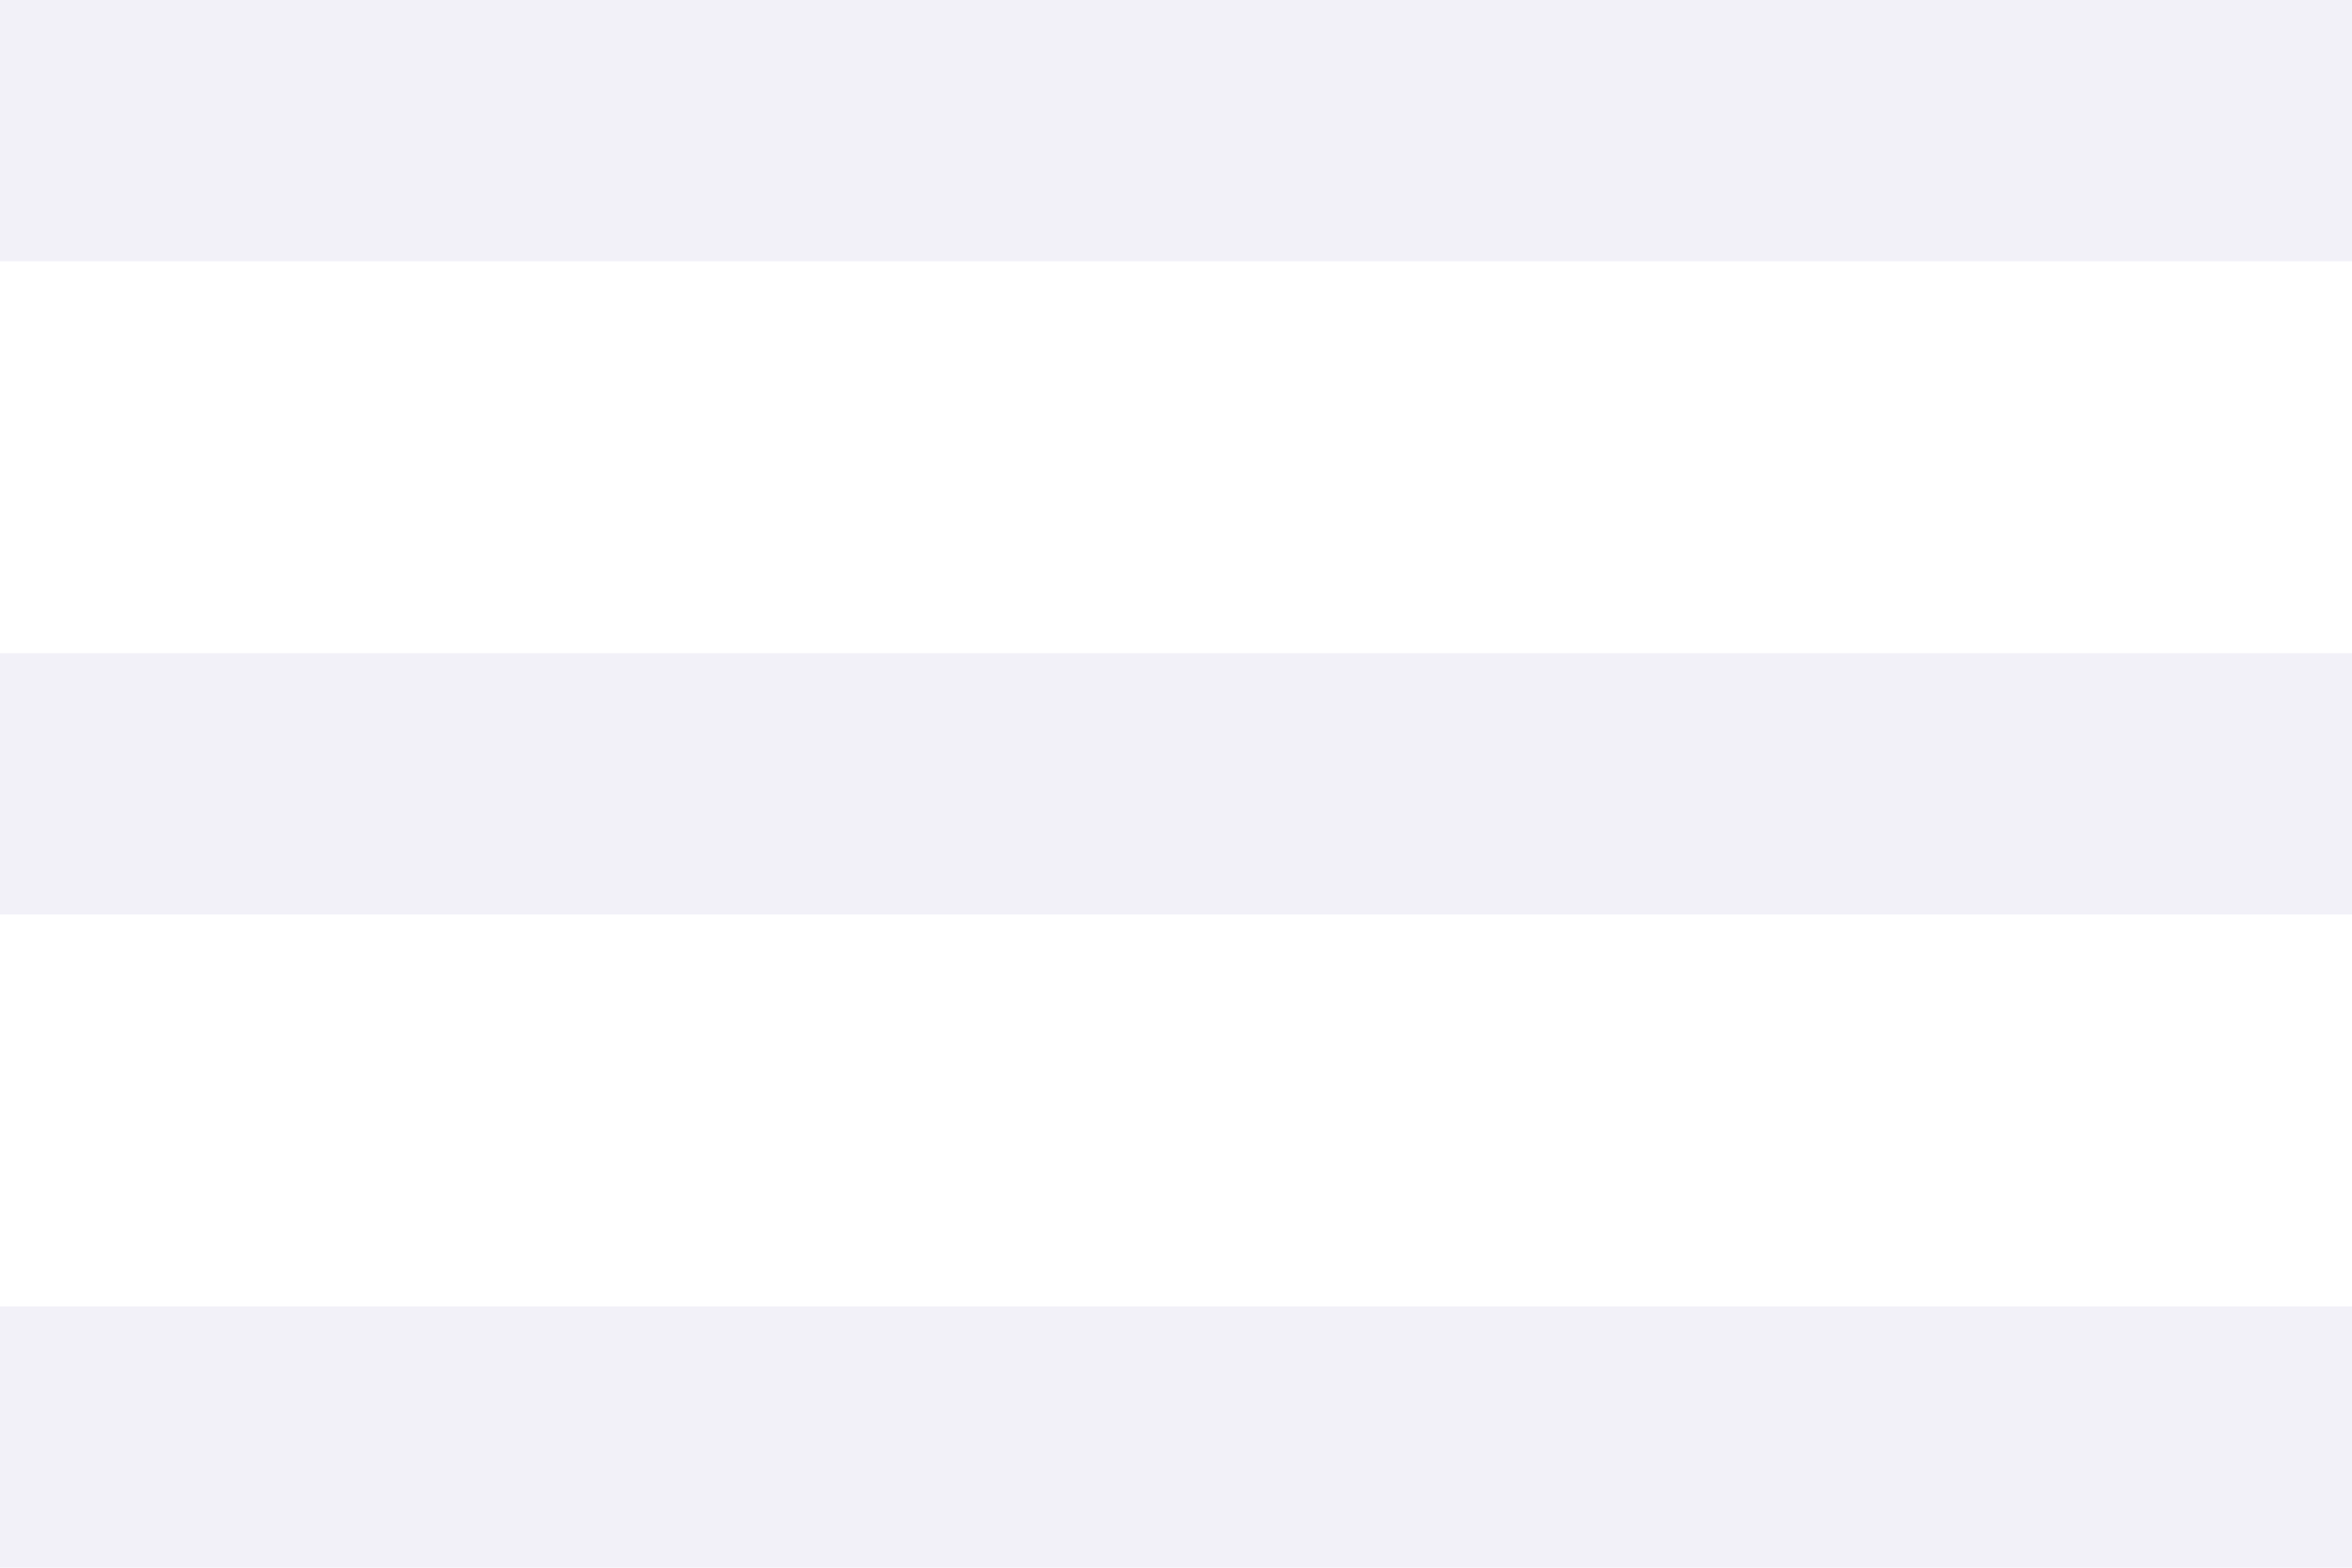
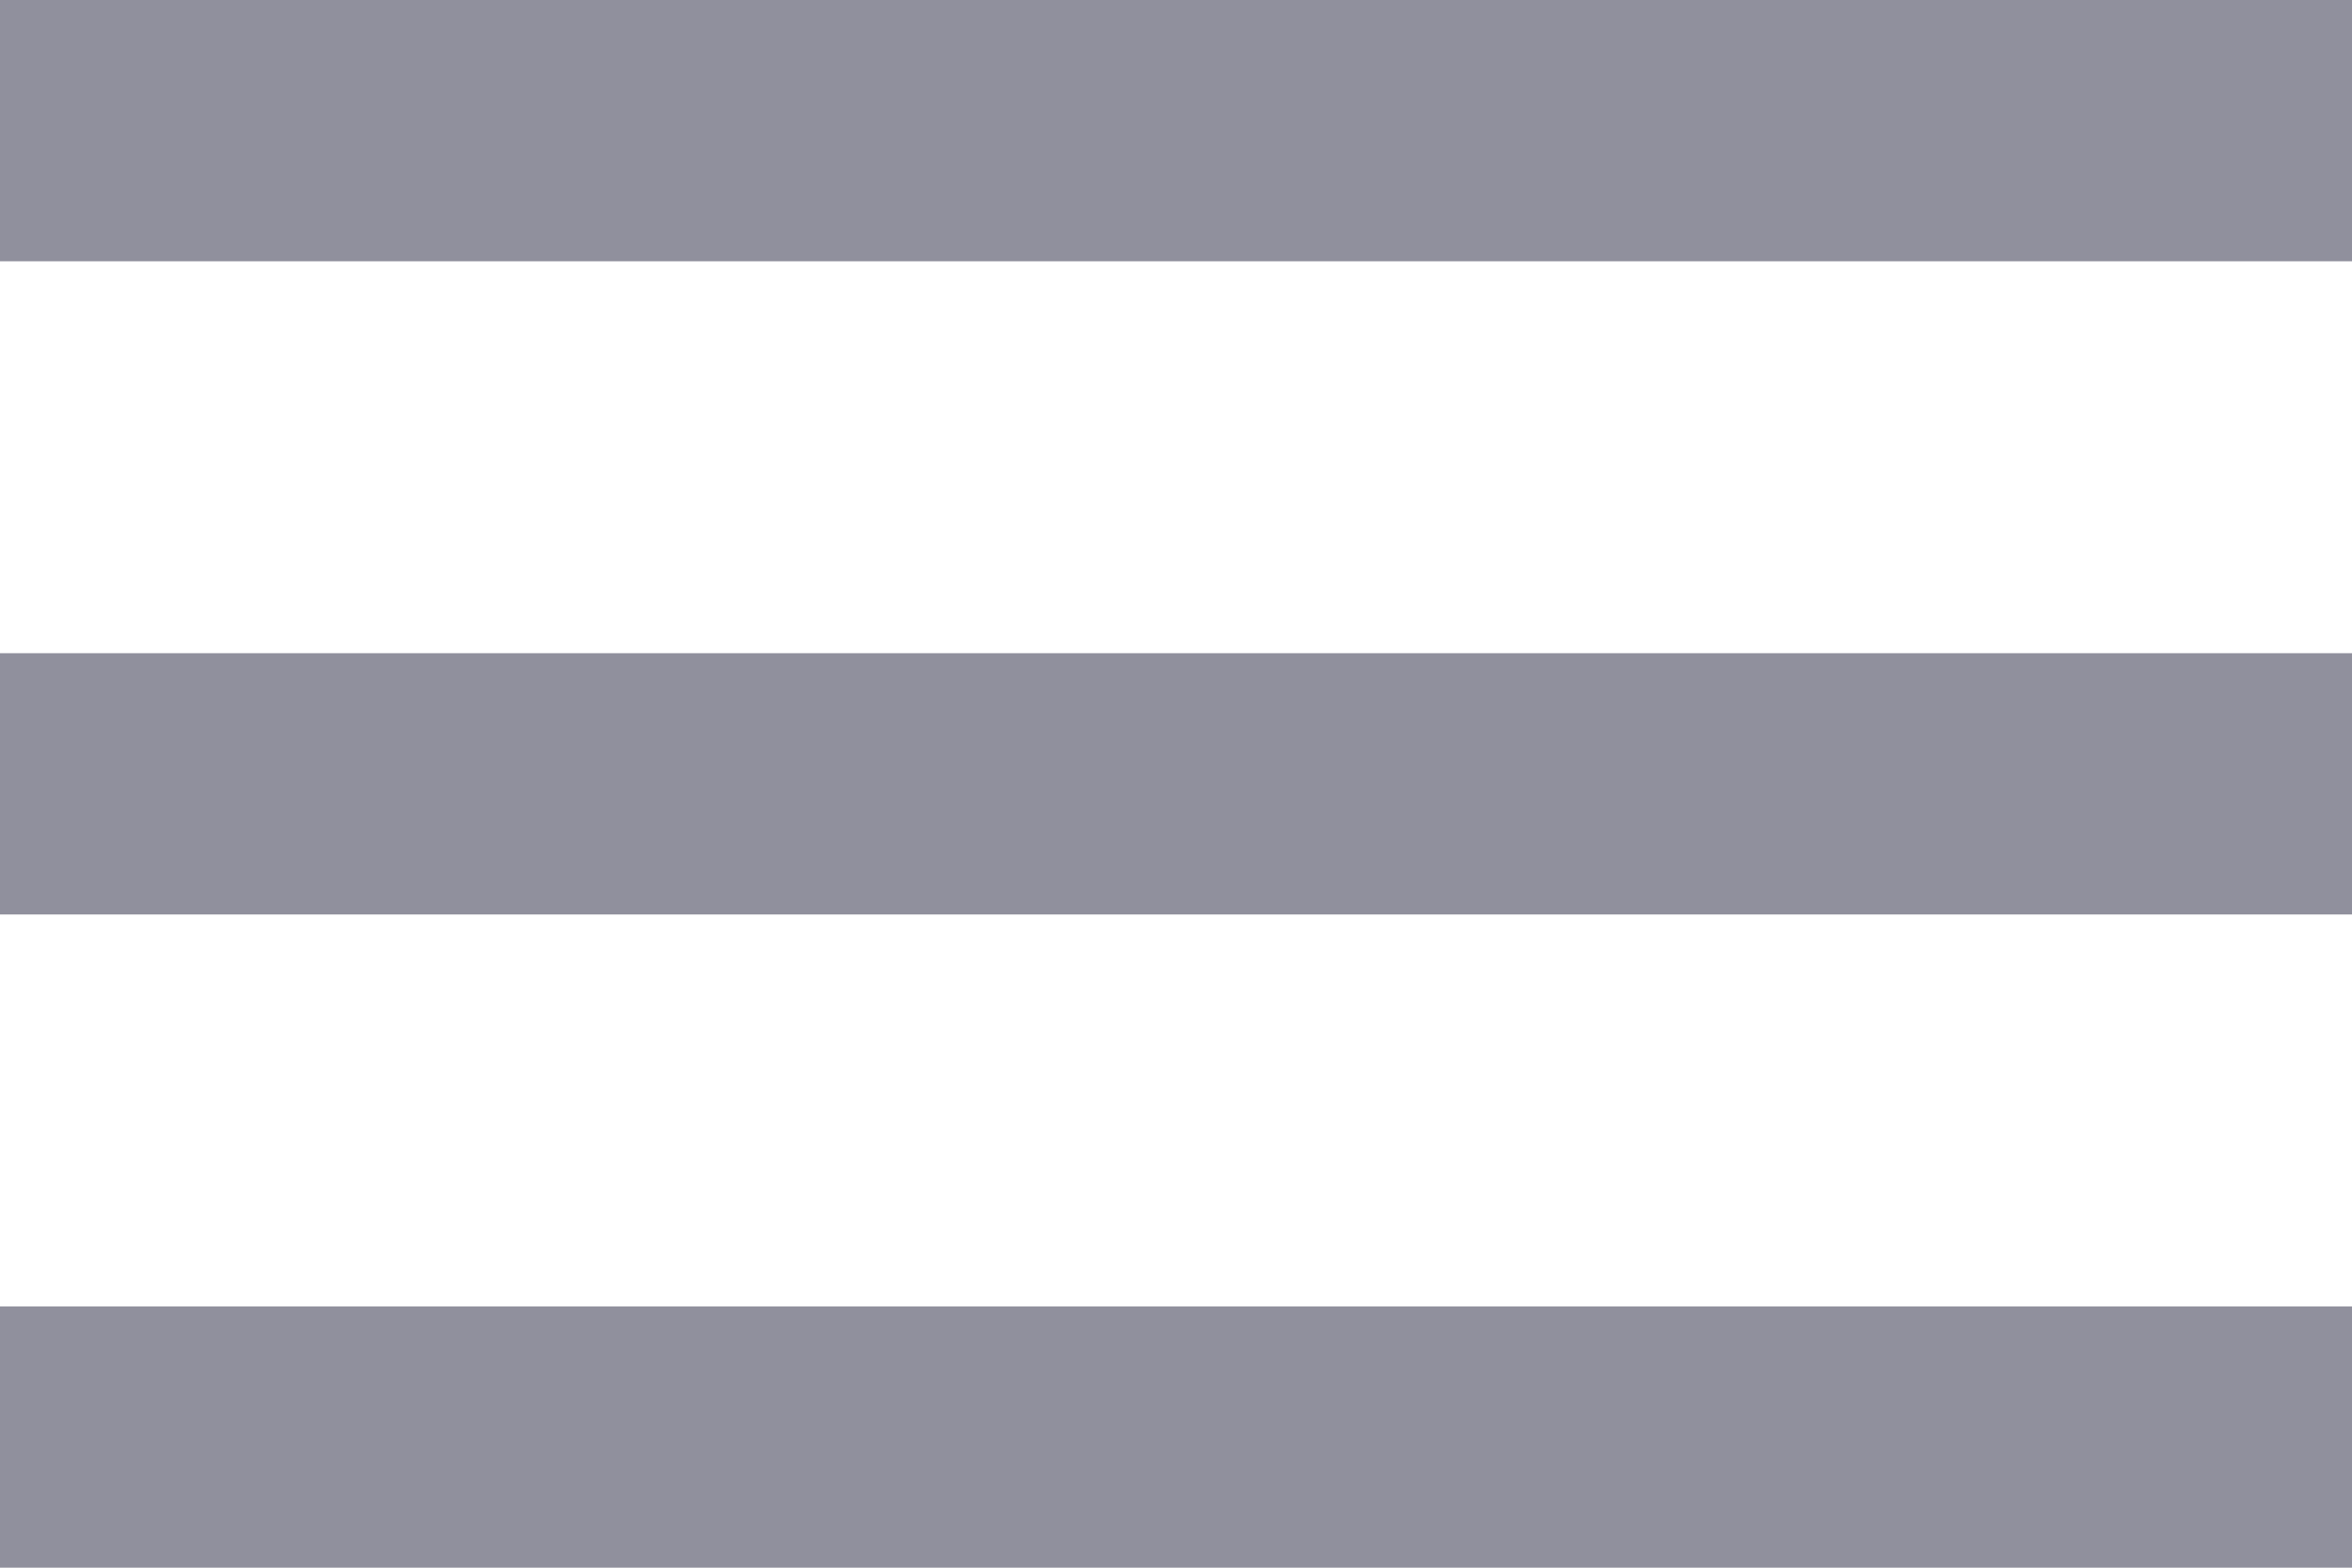
<svg xmlns="http://www.w3.org/2000/svg" preserveAspectRatio="none" overflow="visible" style="display: block;" width="18" height="12" viewBox="0 0 18 12" fill="none">
-   <path id="Vector" d="M0 12V10H18V12H0ZM0 7V5H18V7H0ZM0 2V0H18V2H0Z" fill="#F2F1F8" />
+   <path id="Vector" d="M0 12V10H18V12H0ZM0 7V5H18V7H0ZM0 2V0H18V2H0Z" fill="#90909D" />
</svg>
